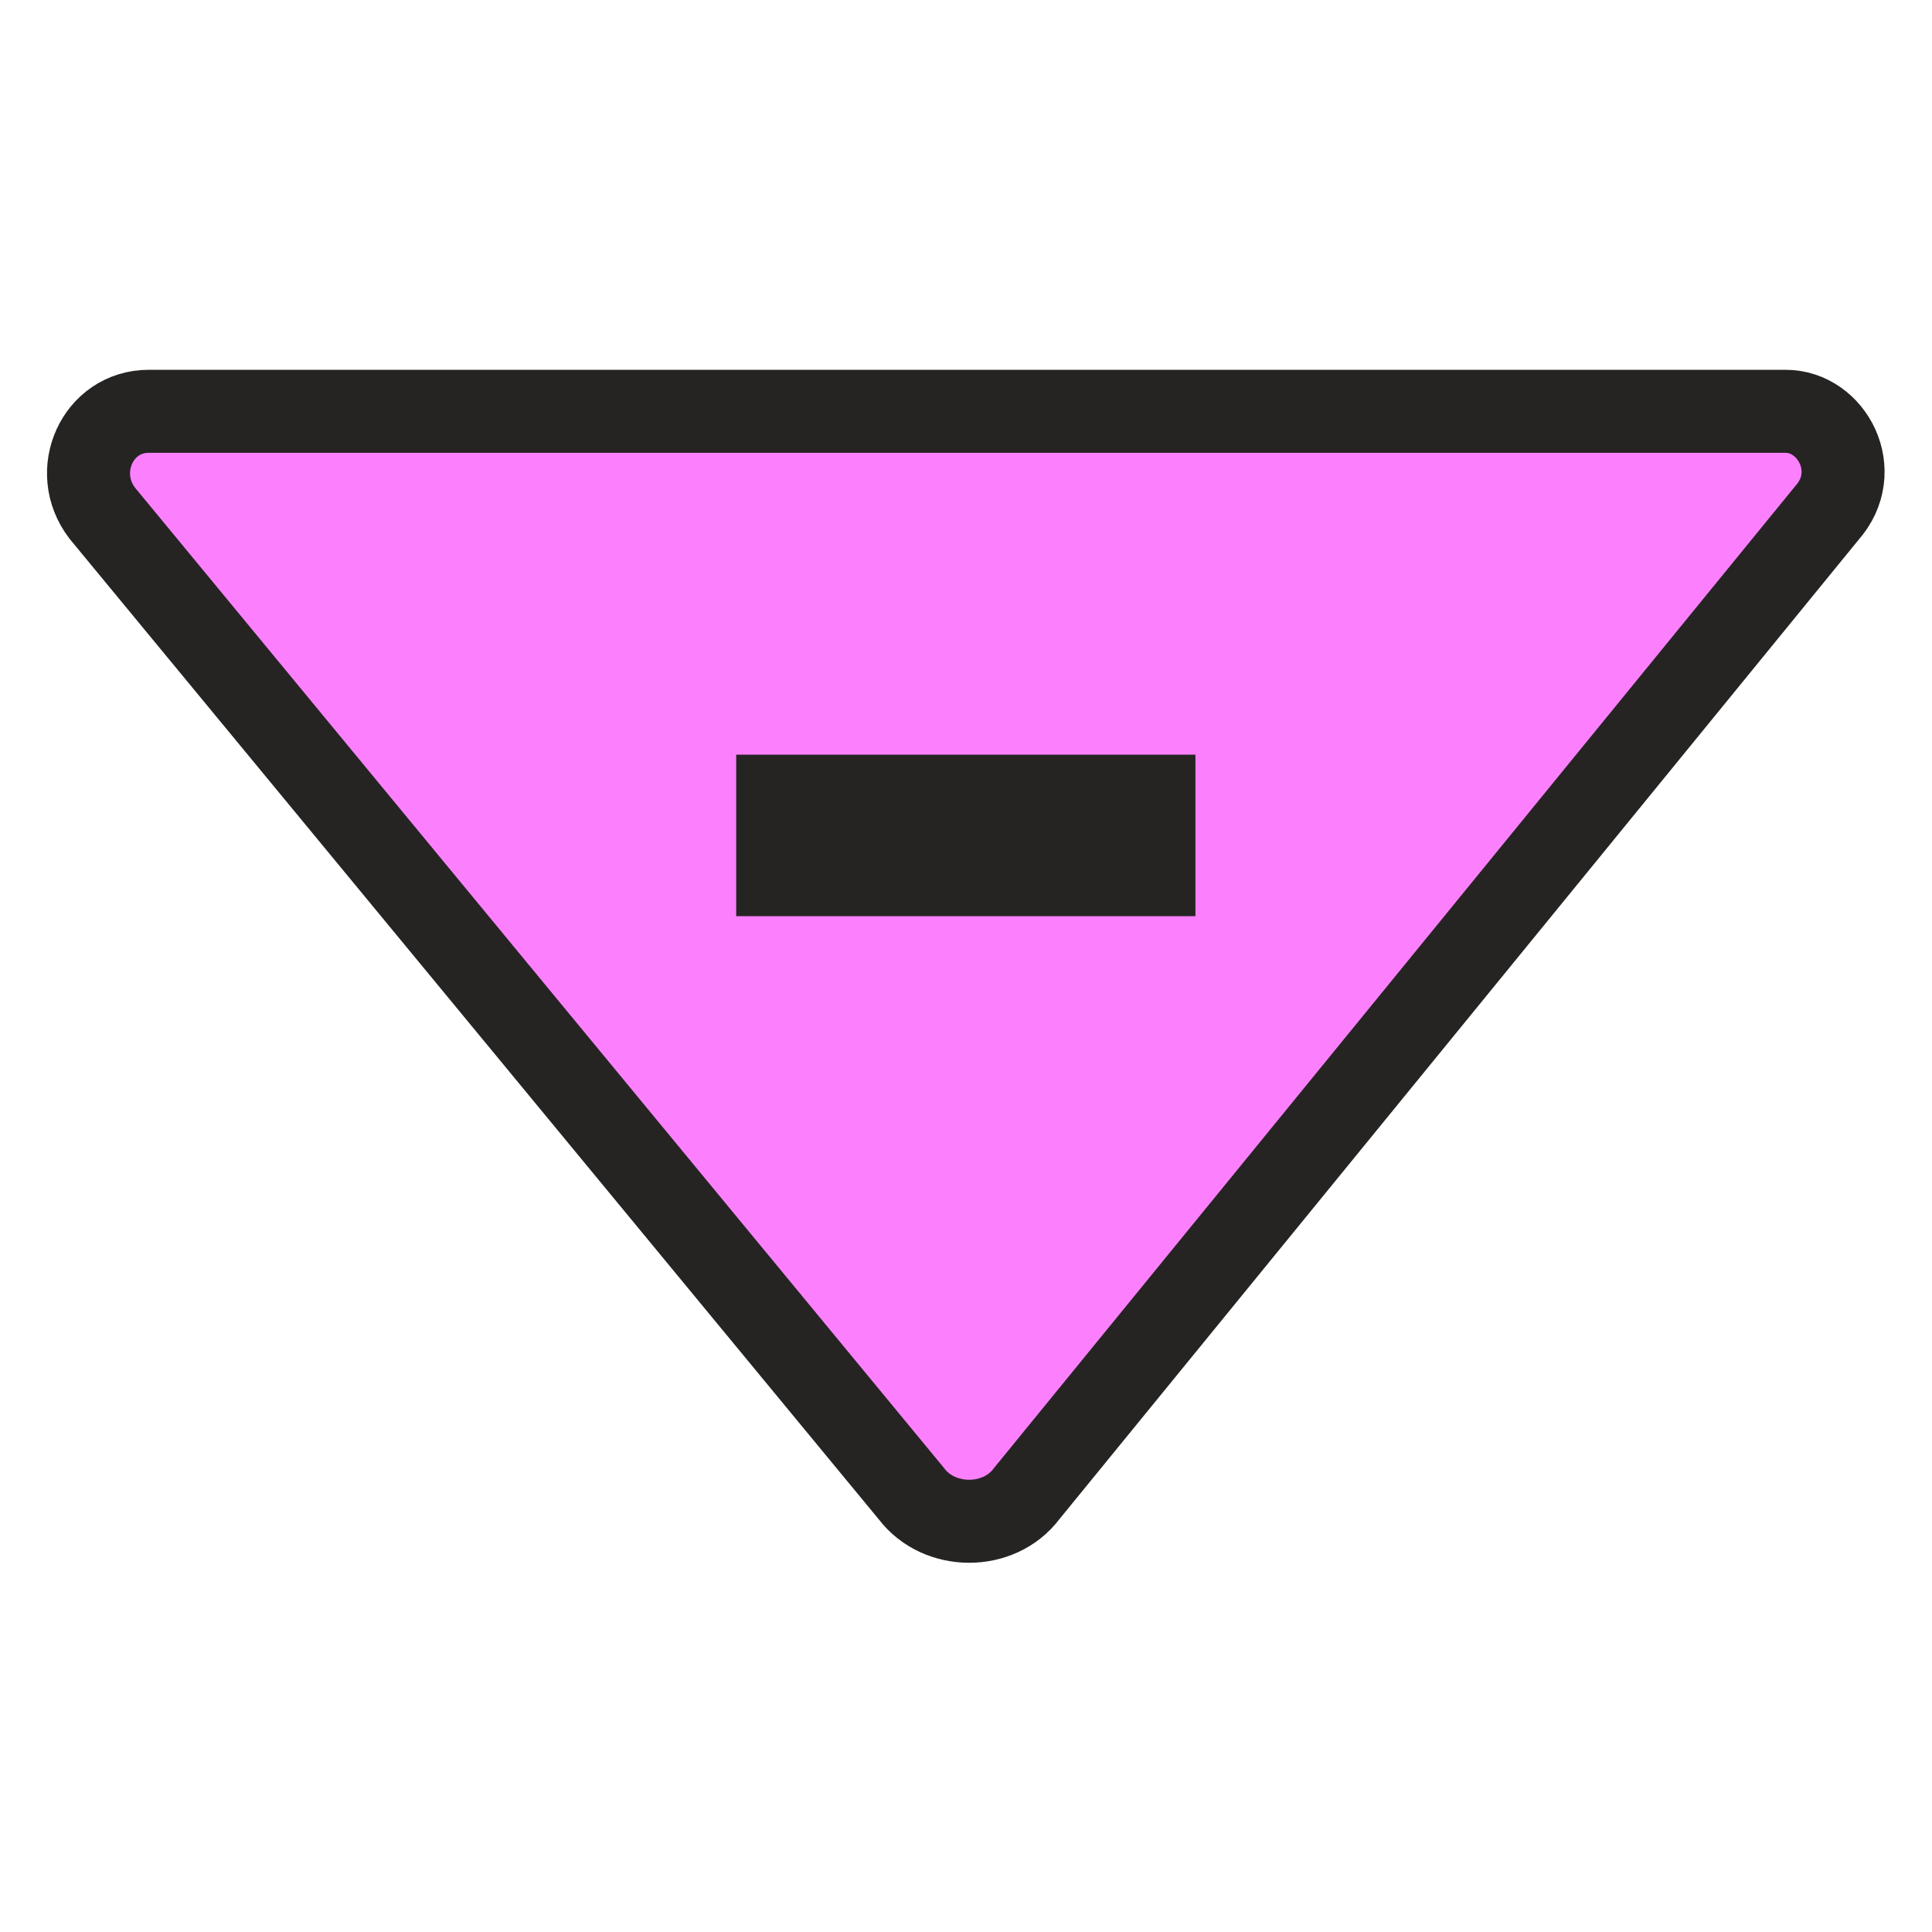
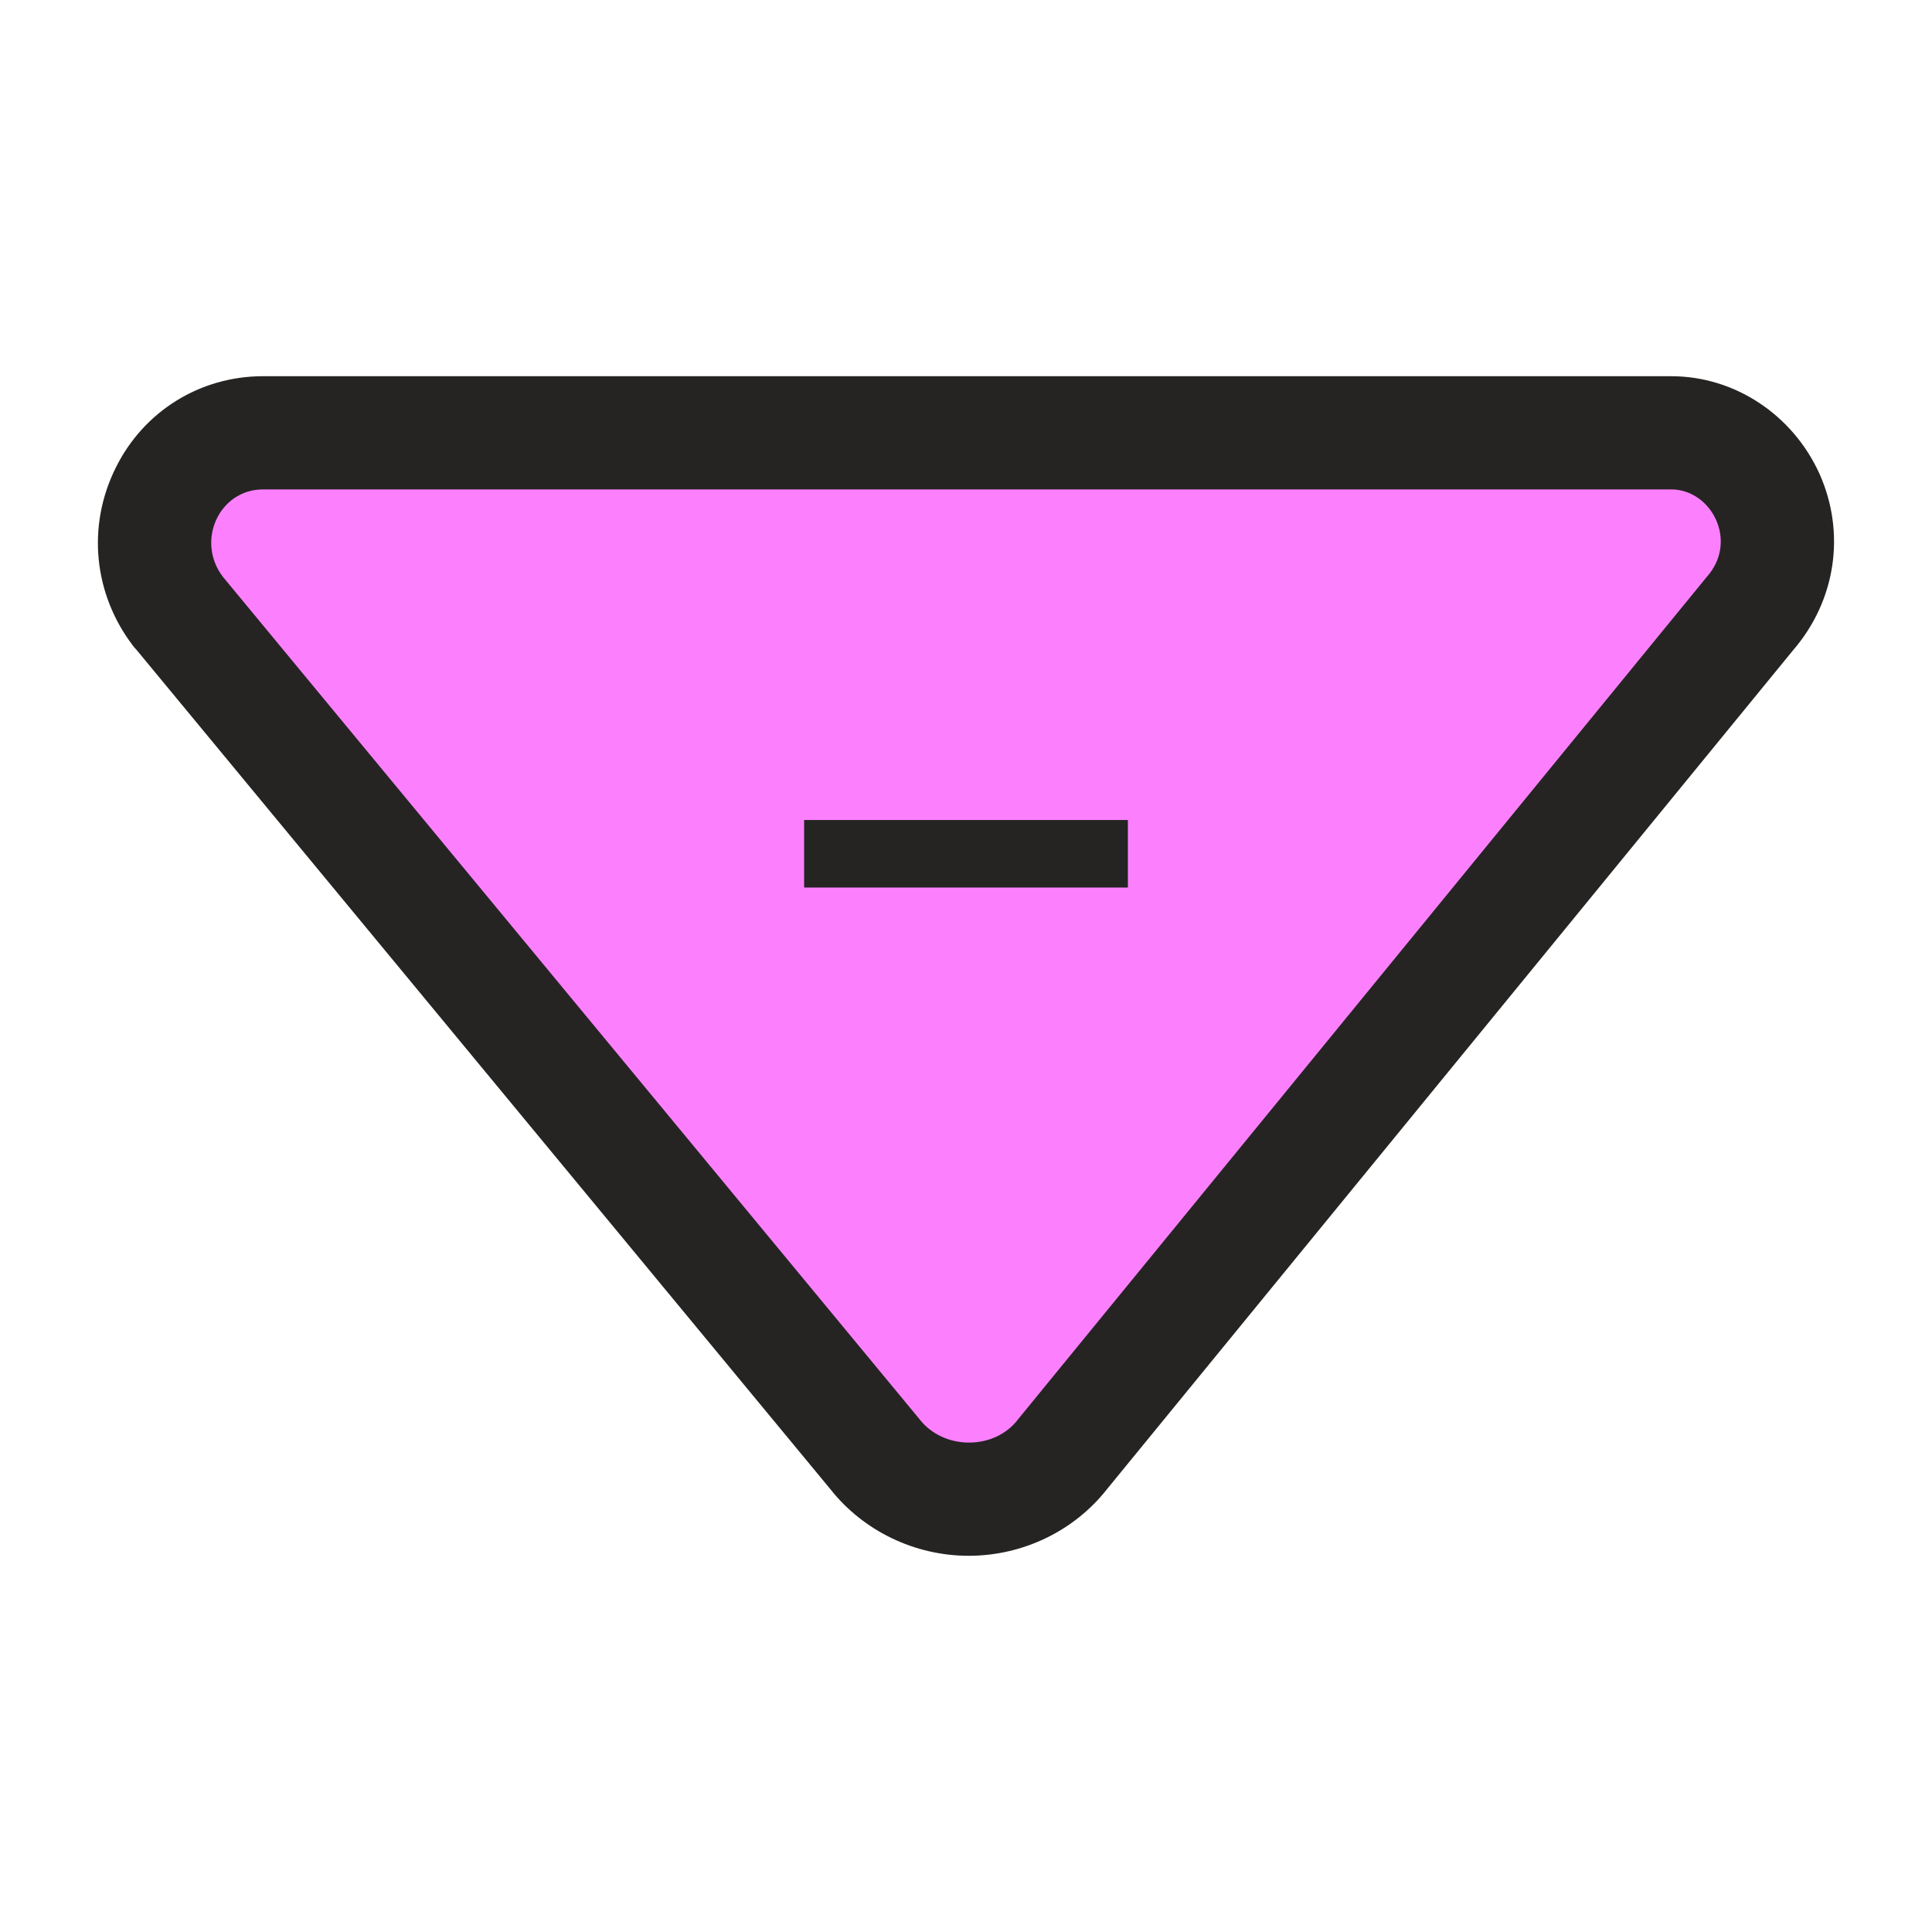
<svg xmlns="http://www.w3.org/2000/svg" version="1.1" id="Layer_1" x="0px" y="0px" viewBox="0 0 512 512" style="enable-background:new 0 0 512 512;" xml:space="preserve">
  <style type="text/css">
- 	.st0{fill:#FC80FE;stroke:#252423;stroke-width:22;stroke-miterlimit:10;}
+ 	.st0{fill:#FC80FE;}
+ 	.st1{fill:#252423;}
</style>
-   <path class="st0" d="M473.2,109H39.4c-13.5,0-20.8,15.9-12.3,27l214.4,259.8c7.4,9.8,23.3,9.8,30.6,0l212-259.8  C494,124.9,485.5,109,473.2,109z M305.8,231.8h-39.6h-20.7h-39.4V211h39.4h20.7h39.6V231.8z" />
+   <g>
+     <path class="st0" d="M256.8,397.3c-9.8,0-19.1-4.5-24.9-12L47.4,162.3l-0.2-0.2c-7-9.1-8.2-21.1-3.2-31.3c4.9-9.9,14.7-16,25.7-16   h373.2c10.9,0,21,6.7,25.6,17c4.7,10.4,2.8,22.2-4.8,30.9l-182,222.6C275.9,392.8,266.6,397.3,256.8,397.3z" />
+     <path class="st1" d="M442.9,129.7c10.6,0,17.9,13.7,9.4,23.2L269.9,376c-3.1,4.2-8.1,6.3-13.1,6.3c-5,0-10-2.1-13.2-6.3L59.1,152.9   c-7.3-9.5-1-23.2,10.6-23.2H442.9 M213.1,235.2H247h17.8h34.1v-17.9h-34.1H247h-33.9V235.2 M442.9,99.7H69.7   c-16.7,0-31.7,9.3-39.1,24.4c-7.6,15.4-5.8,33.4,4.7,47.1l0.3,0.4L36,172l184.1,222.7c8.7,11,22.3,17.6,36.6,17.6   c14.4,0,28-6.6,36.7-17.7l181.8-222.3c11.3-13.1,14-31,7-46.7C475.1,109.9,459.7,99.7,442.9,99.7L442.9,99.7z" />
+   </g>
</svg>
